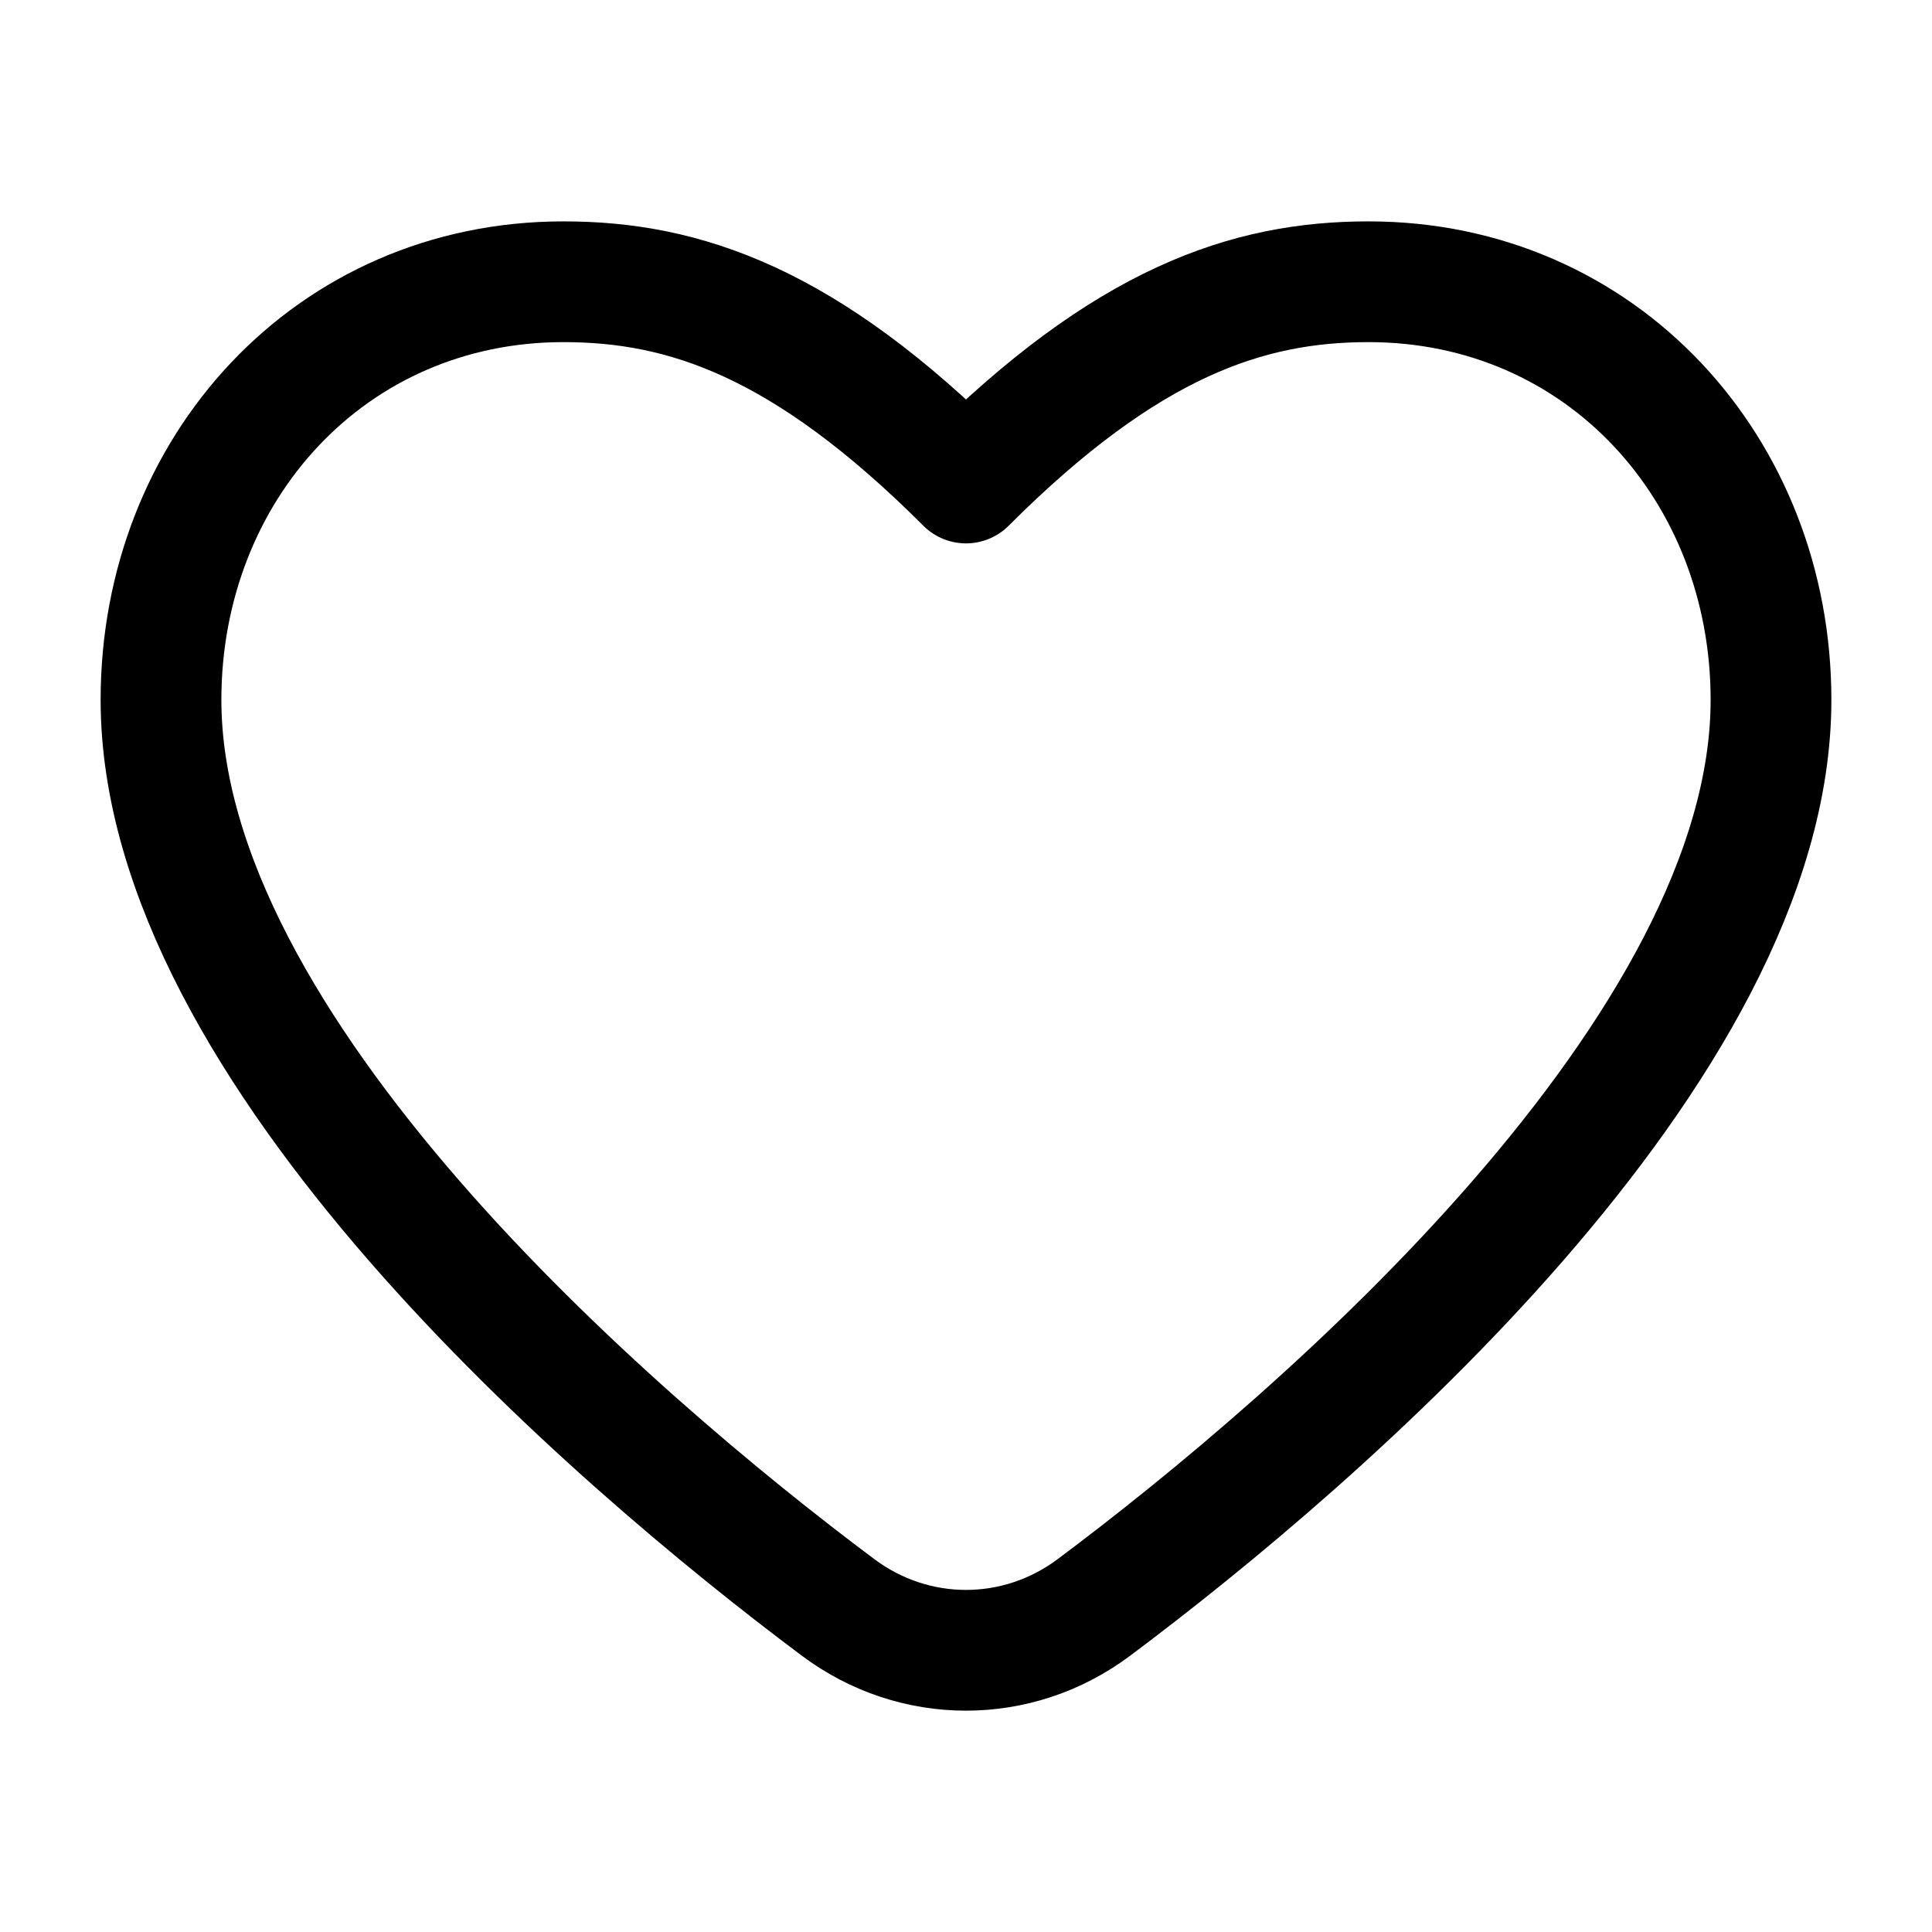
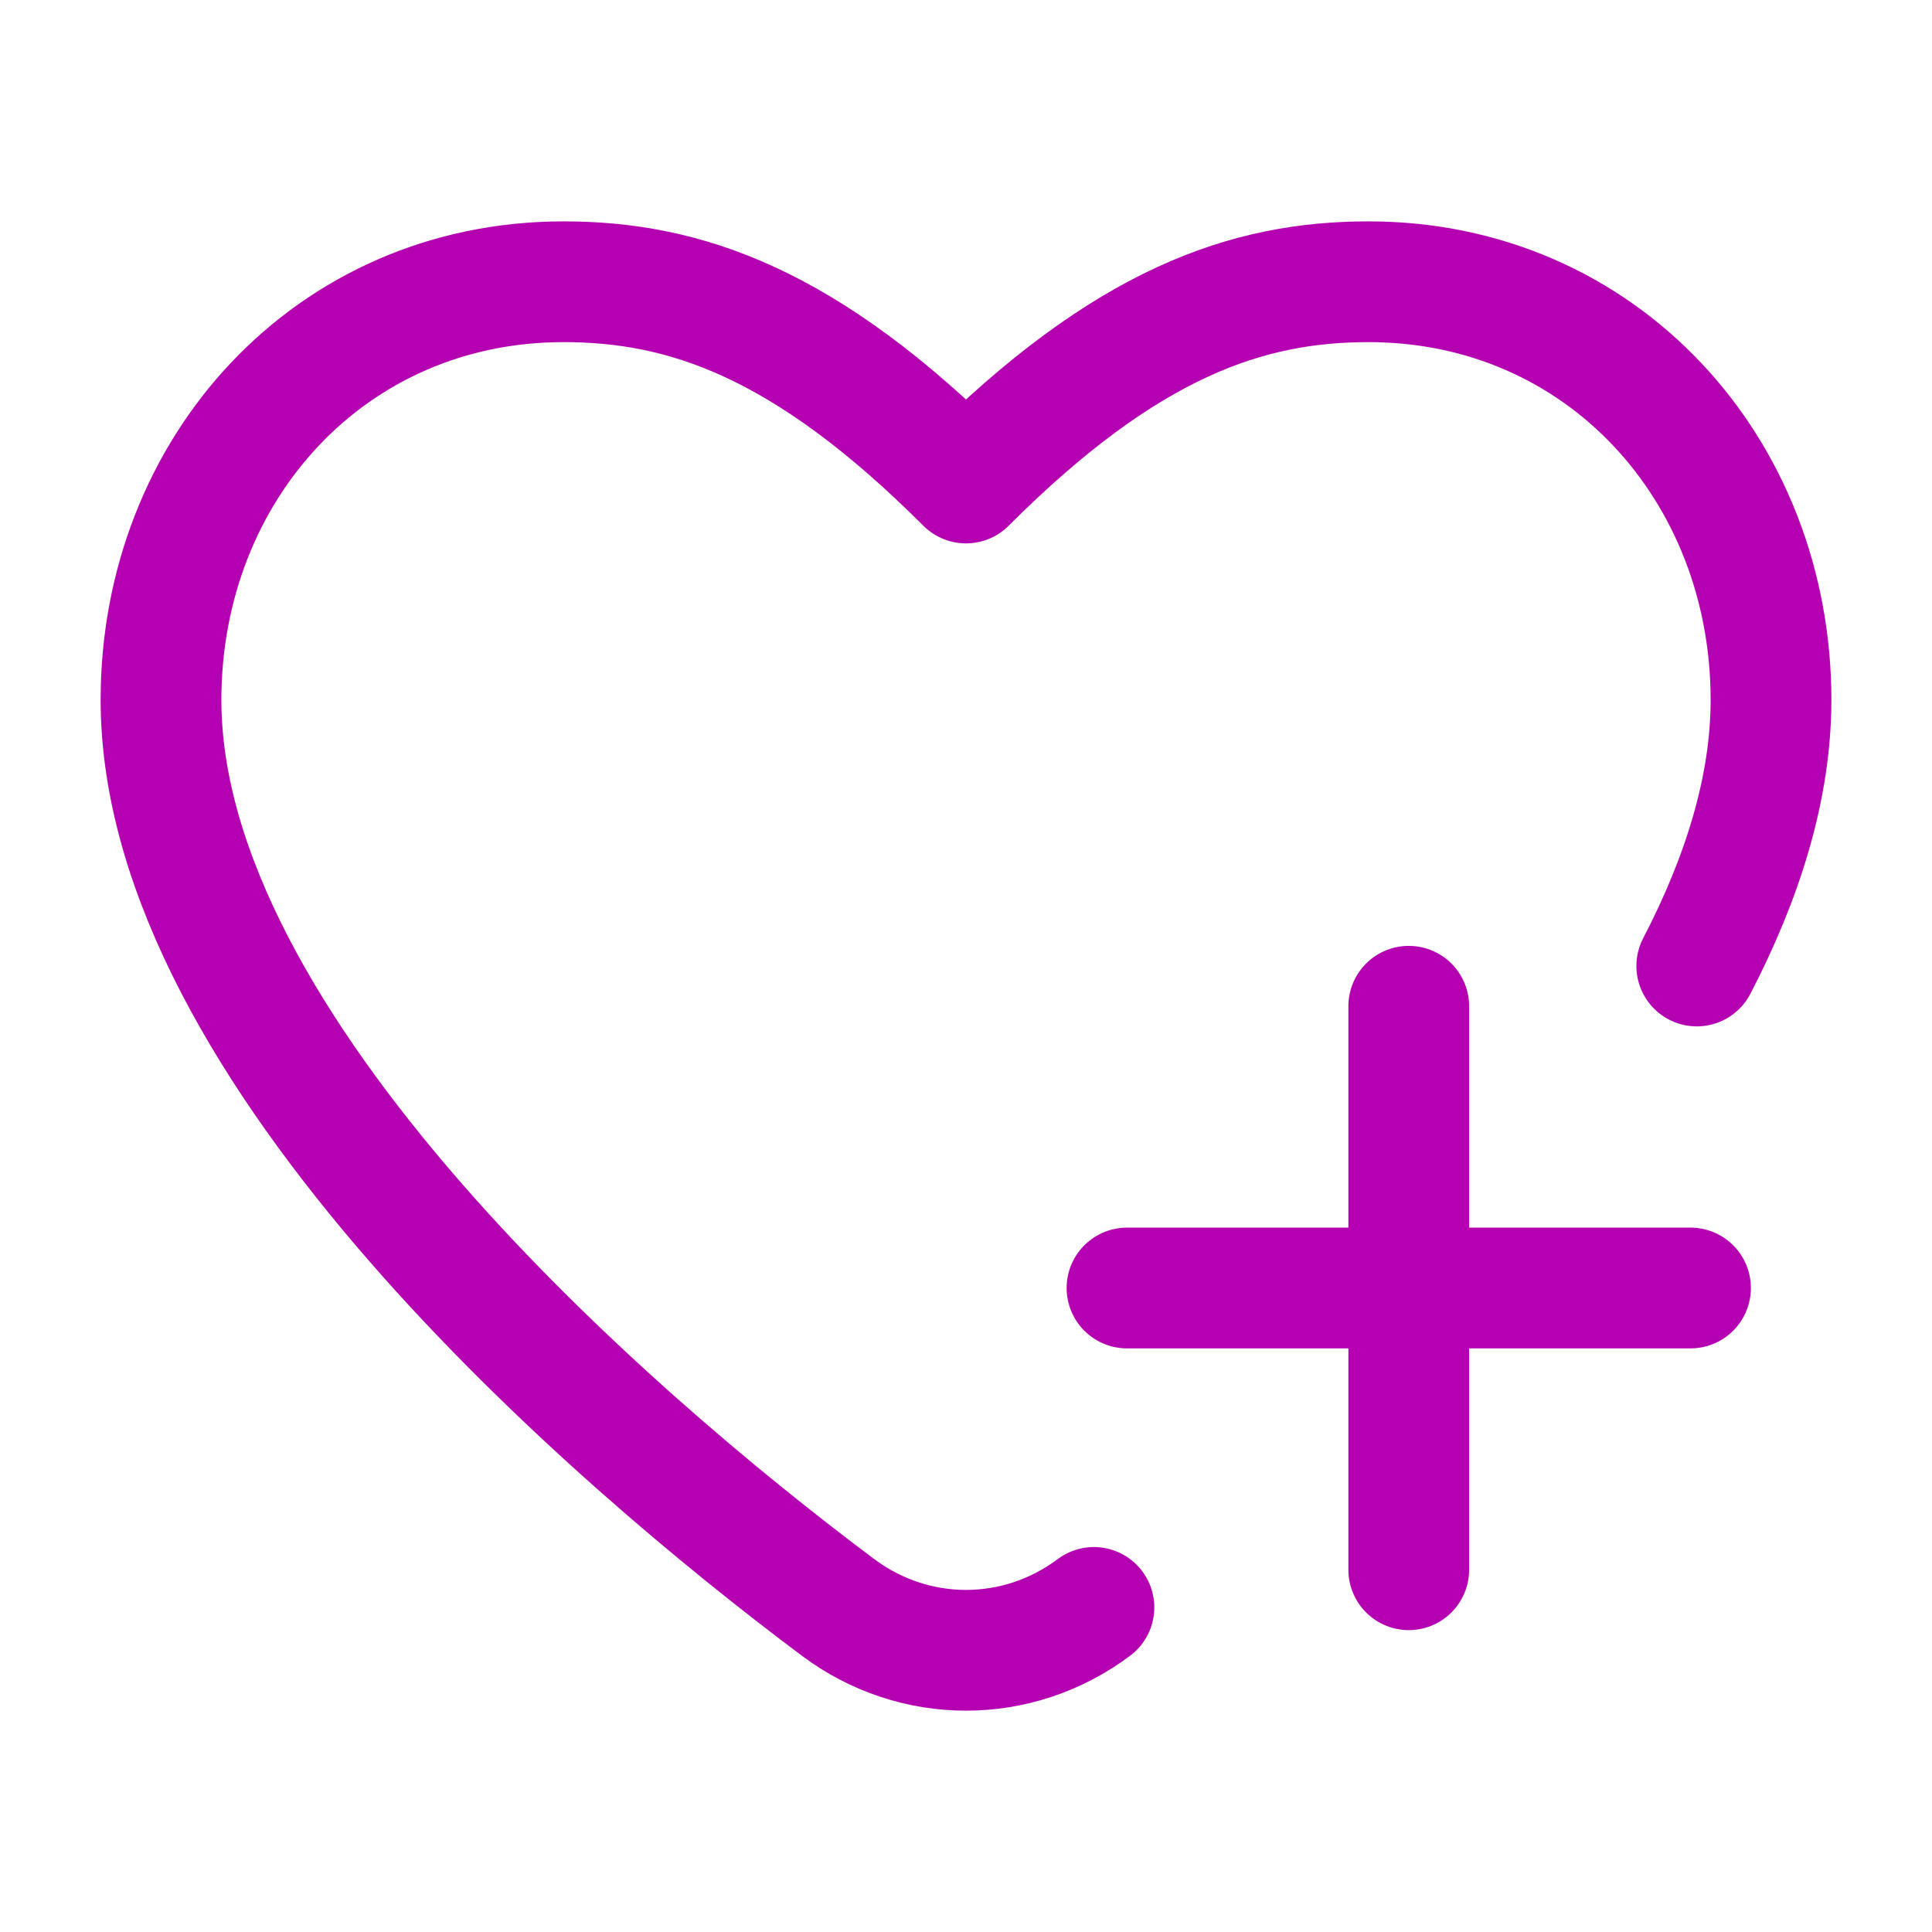
- <svg xmlns="http://www.w3.org/2000/svg" viewBox="0 0 24 24" width="44" height="44" color="currentColor" fill="none" stroke="currentColor" stroke-width="1.5" stroke-linecap="round" stroke-linejoin="round">
-   <path d="M10.411 19.968C7.589 17.858 2 13.035 2 8.694C2 5.826 4.105 3.5 7 3.5C8.5 3.5 10 4 12 6C14 4 15.5 3.5 17 3.5C19.895 3.5 22 5.826 22 8.694C22 13.035 16.411 17.858 13.589 19.968C12.64 20.678 11.36 20.678 10.411 19.968Z" />
+ <svg xmlns="http://www.w3.org/2000/svg" viewBox="0 0 24 24" width="44" height="44" color="#b500b2" fill="none" stroke="#b500b2" stroke-width="1.5" stroke-linecap="round" stroke-linejoin="round">
+   <path d="M13.589 19.968C12.64 20.678 11.36 20.678 10.411 19.968C7.589 17.858 2 13.035 2 8.694C2 5.826 4.105 3.5 7 3.5C8.5 3.5 10 4 12 6C14 4 15.5 3.5 17 3.5C19.895 3.5 22 5.826 22 8.694C22 9.783 21.649 10.901 21.078 12" />
+   <path d="M14 16H17.5M17.5 16H21M17.5 16V12.5M17.5 16V19.5" />
</svg>
